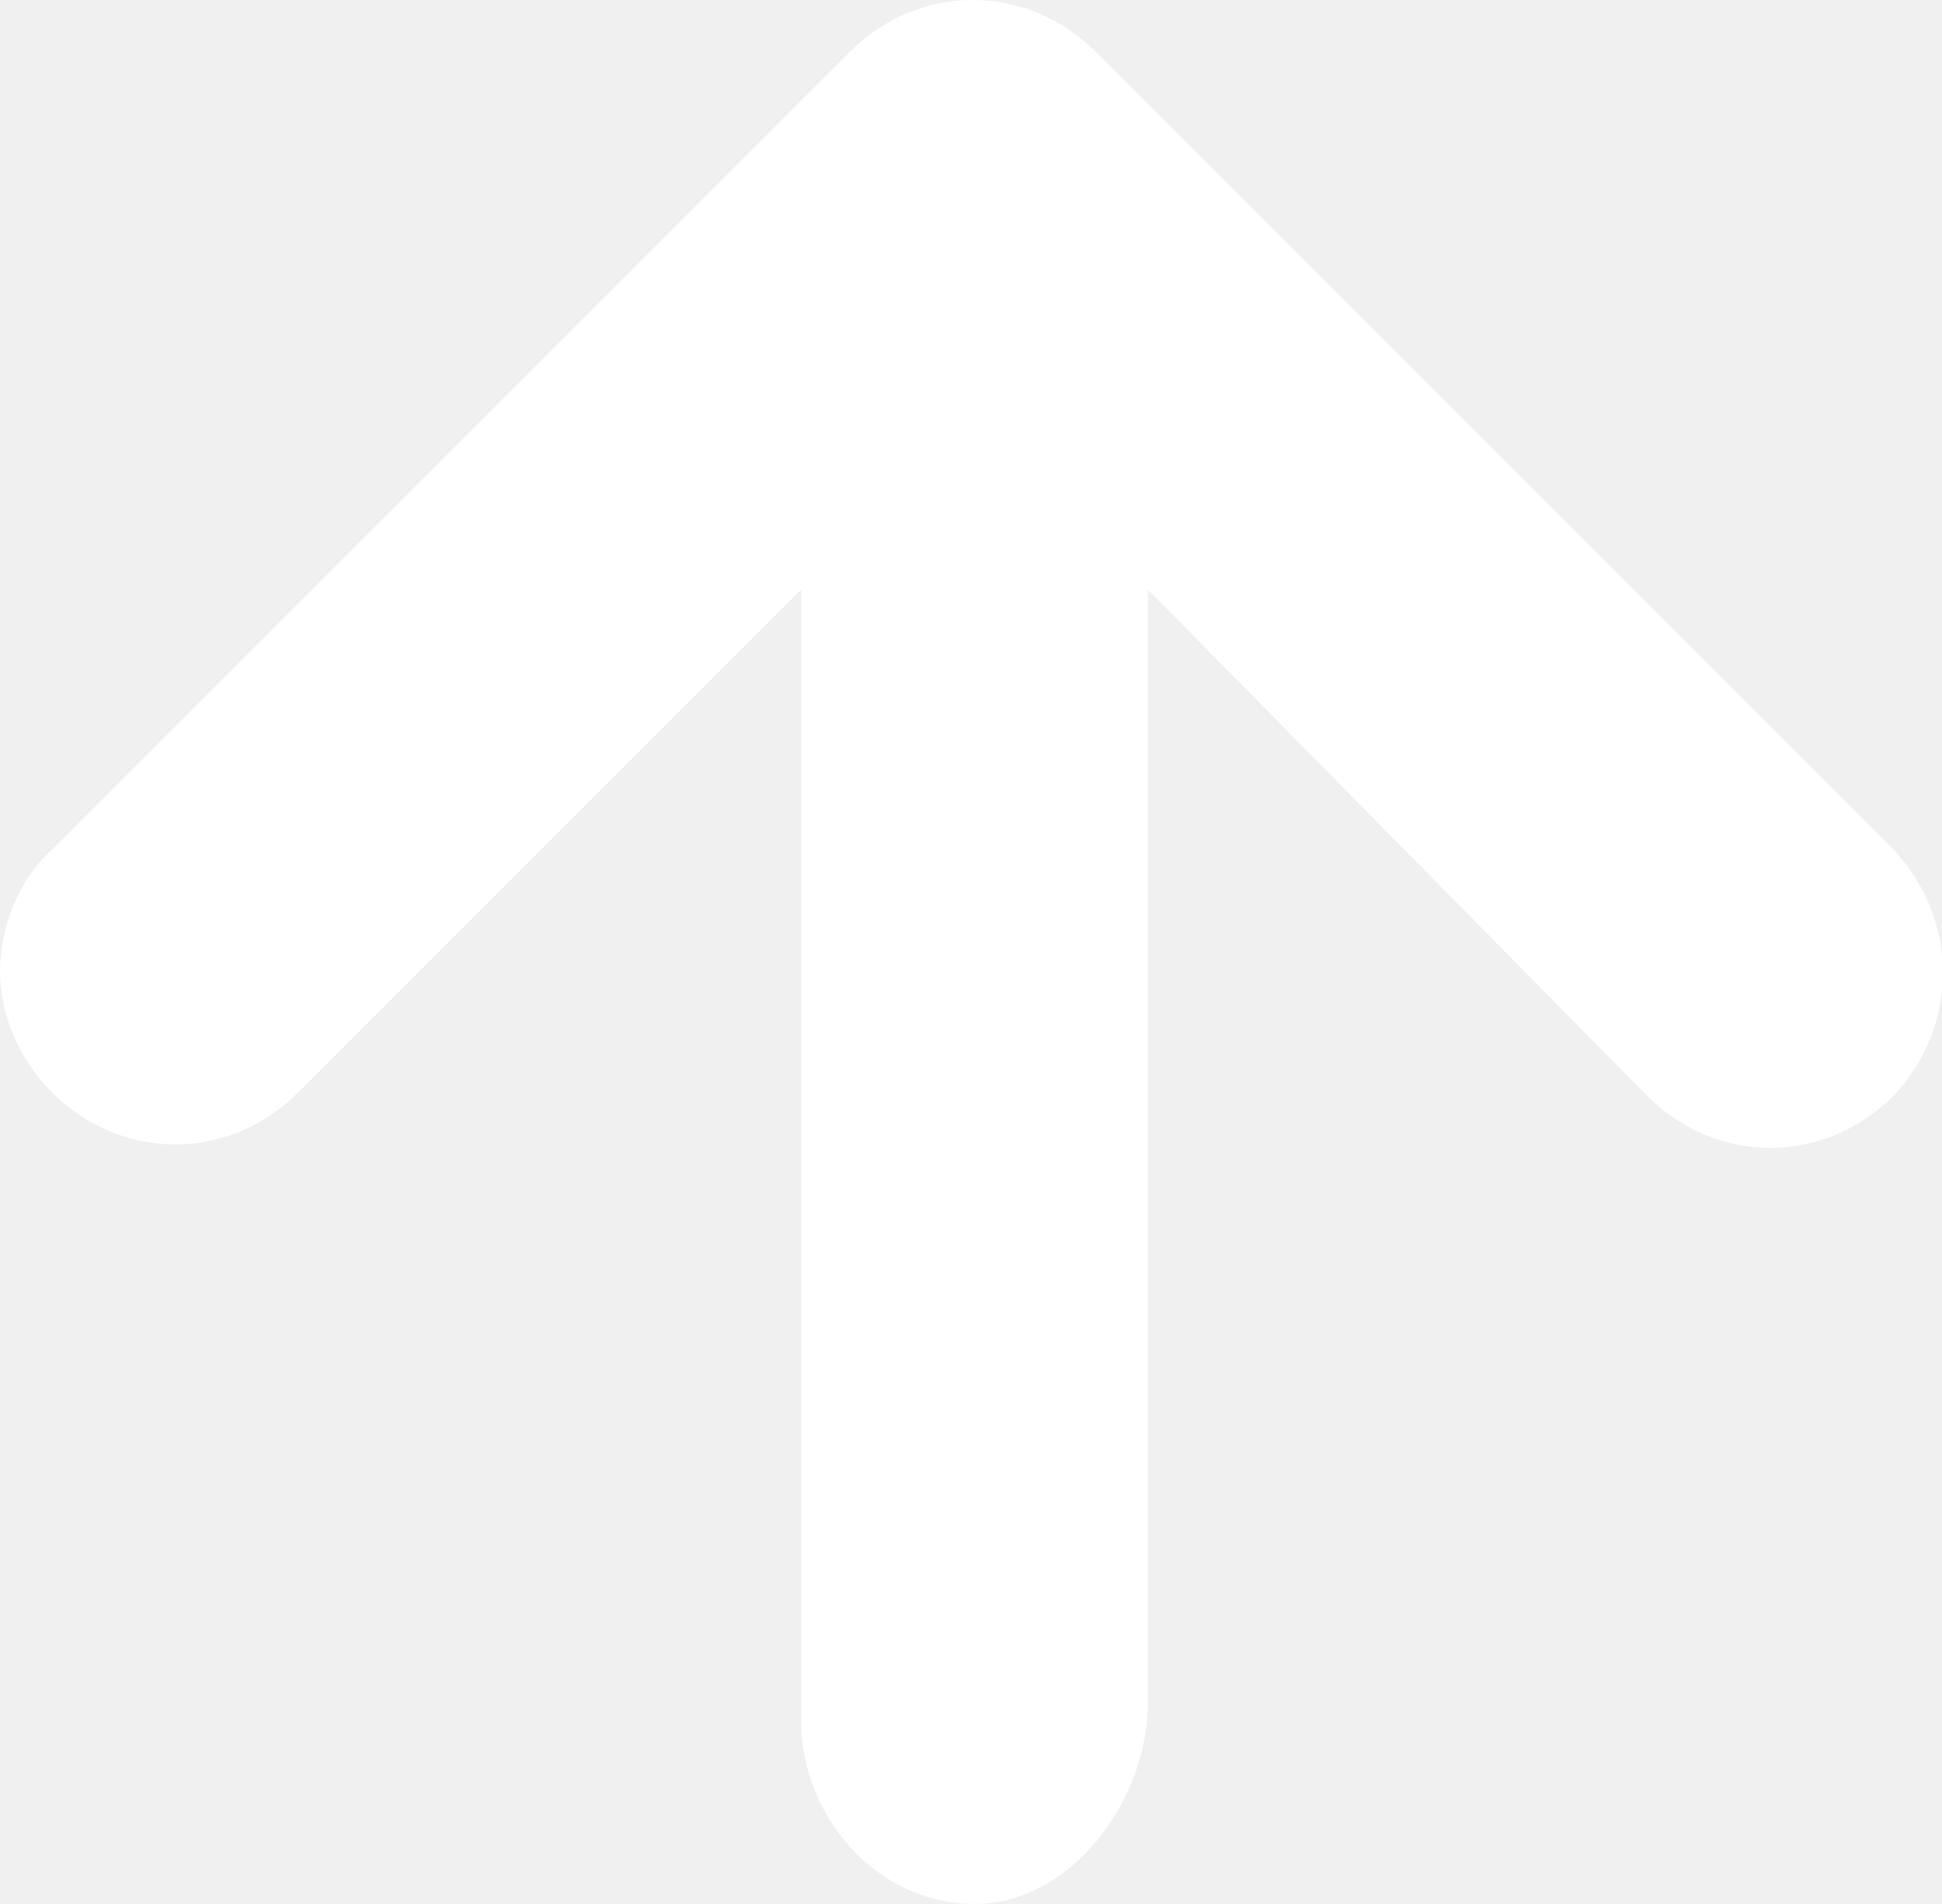
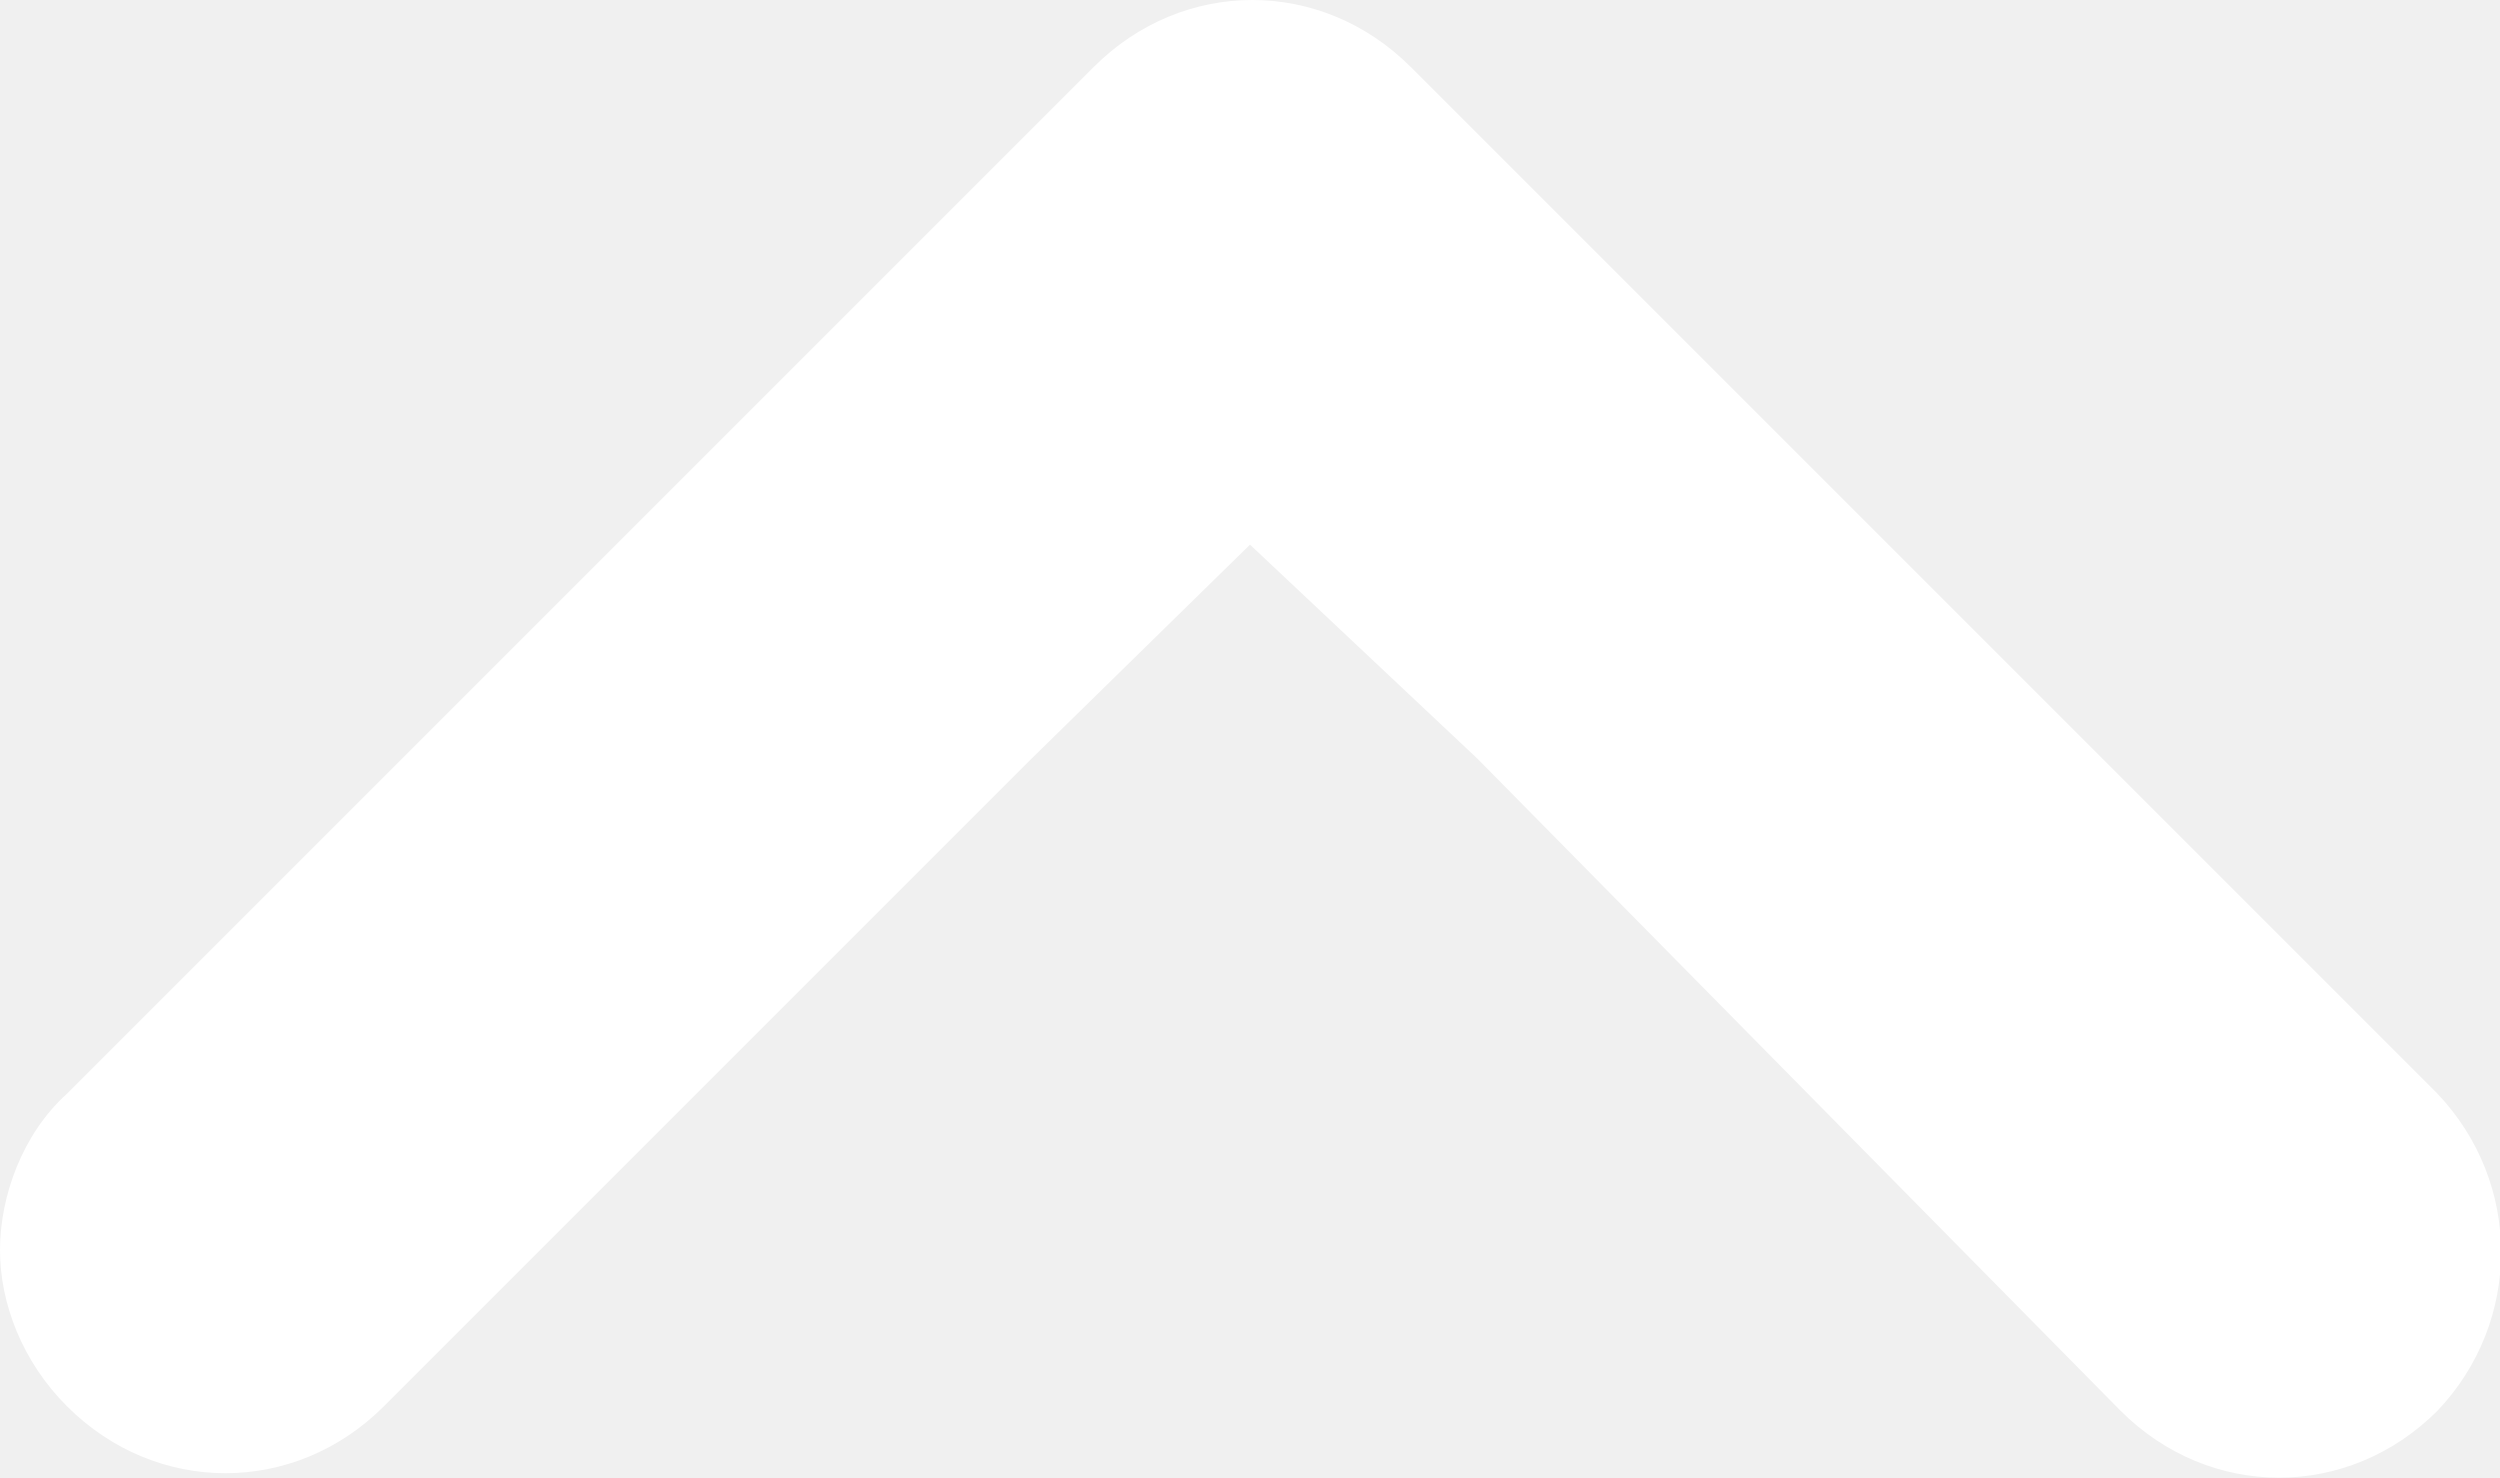
- <svg xmlns="http://www.w3.org/2000/svg" version="1.1" id="Layer_1" x="0px" y="0px" viewBox="-361.2 293.4 56 54.9" style="enable-background:new -361.2 293.4 56 54.9;" xml:space="preserve">
+ <svg xmlns="http://www.w3.org/2000/svg" version="1.1" id="Layer_1" x="0px" y="0px" viewBox="0 0 56 33.1" style="enable-background:new 0 0 56 33.1;" xml:space="preserve">
  <style type="text/css">
	.st0{fill:#FFFFFF;}
</style>
-   <path class="st0" d="M-333.1,348.3c-2.8,0-5-2.5-5-5.3v-32.6l-14.5,14.5c-2,2-5.1,2-7.1,0c-1-1-1.5-2.3-1.5-3.5s0.5-2.6,1.5-3.5  l23-23c2-2,5.1-2,7.1,0l23,23c1.9,2,1.9,5.1,0,7.1c-2,2-5.1,2-7.1,0l-14.4-14.6v32.1C-328.1,345.3-330.3,348.3-333.1,348.3z" />
+   <path class="st0" d="M23.1,17L8.6,31.5c-2,2-5.1,2-7.1,0c-1-1-1.5-2.3-1.5-3.5s0.5-2.6,1.5-3.5l23-23c2-2,5.1-2,7.1,0l23,23  c1.9,2,1.9,5.1,0,7.1c-2,2-5.1,2-7.1,0L33.1,17L28,12.2L23.1,17z" />
</svg>
